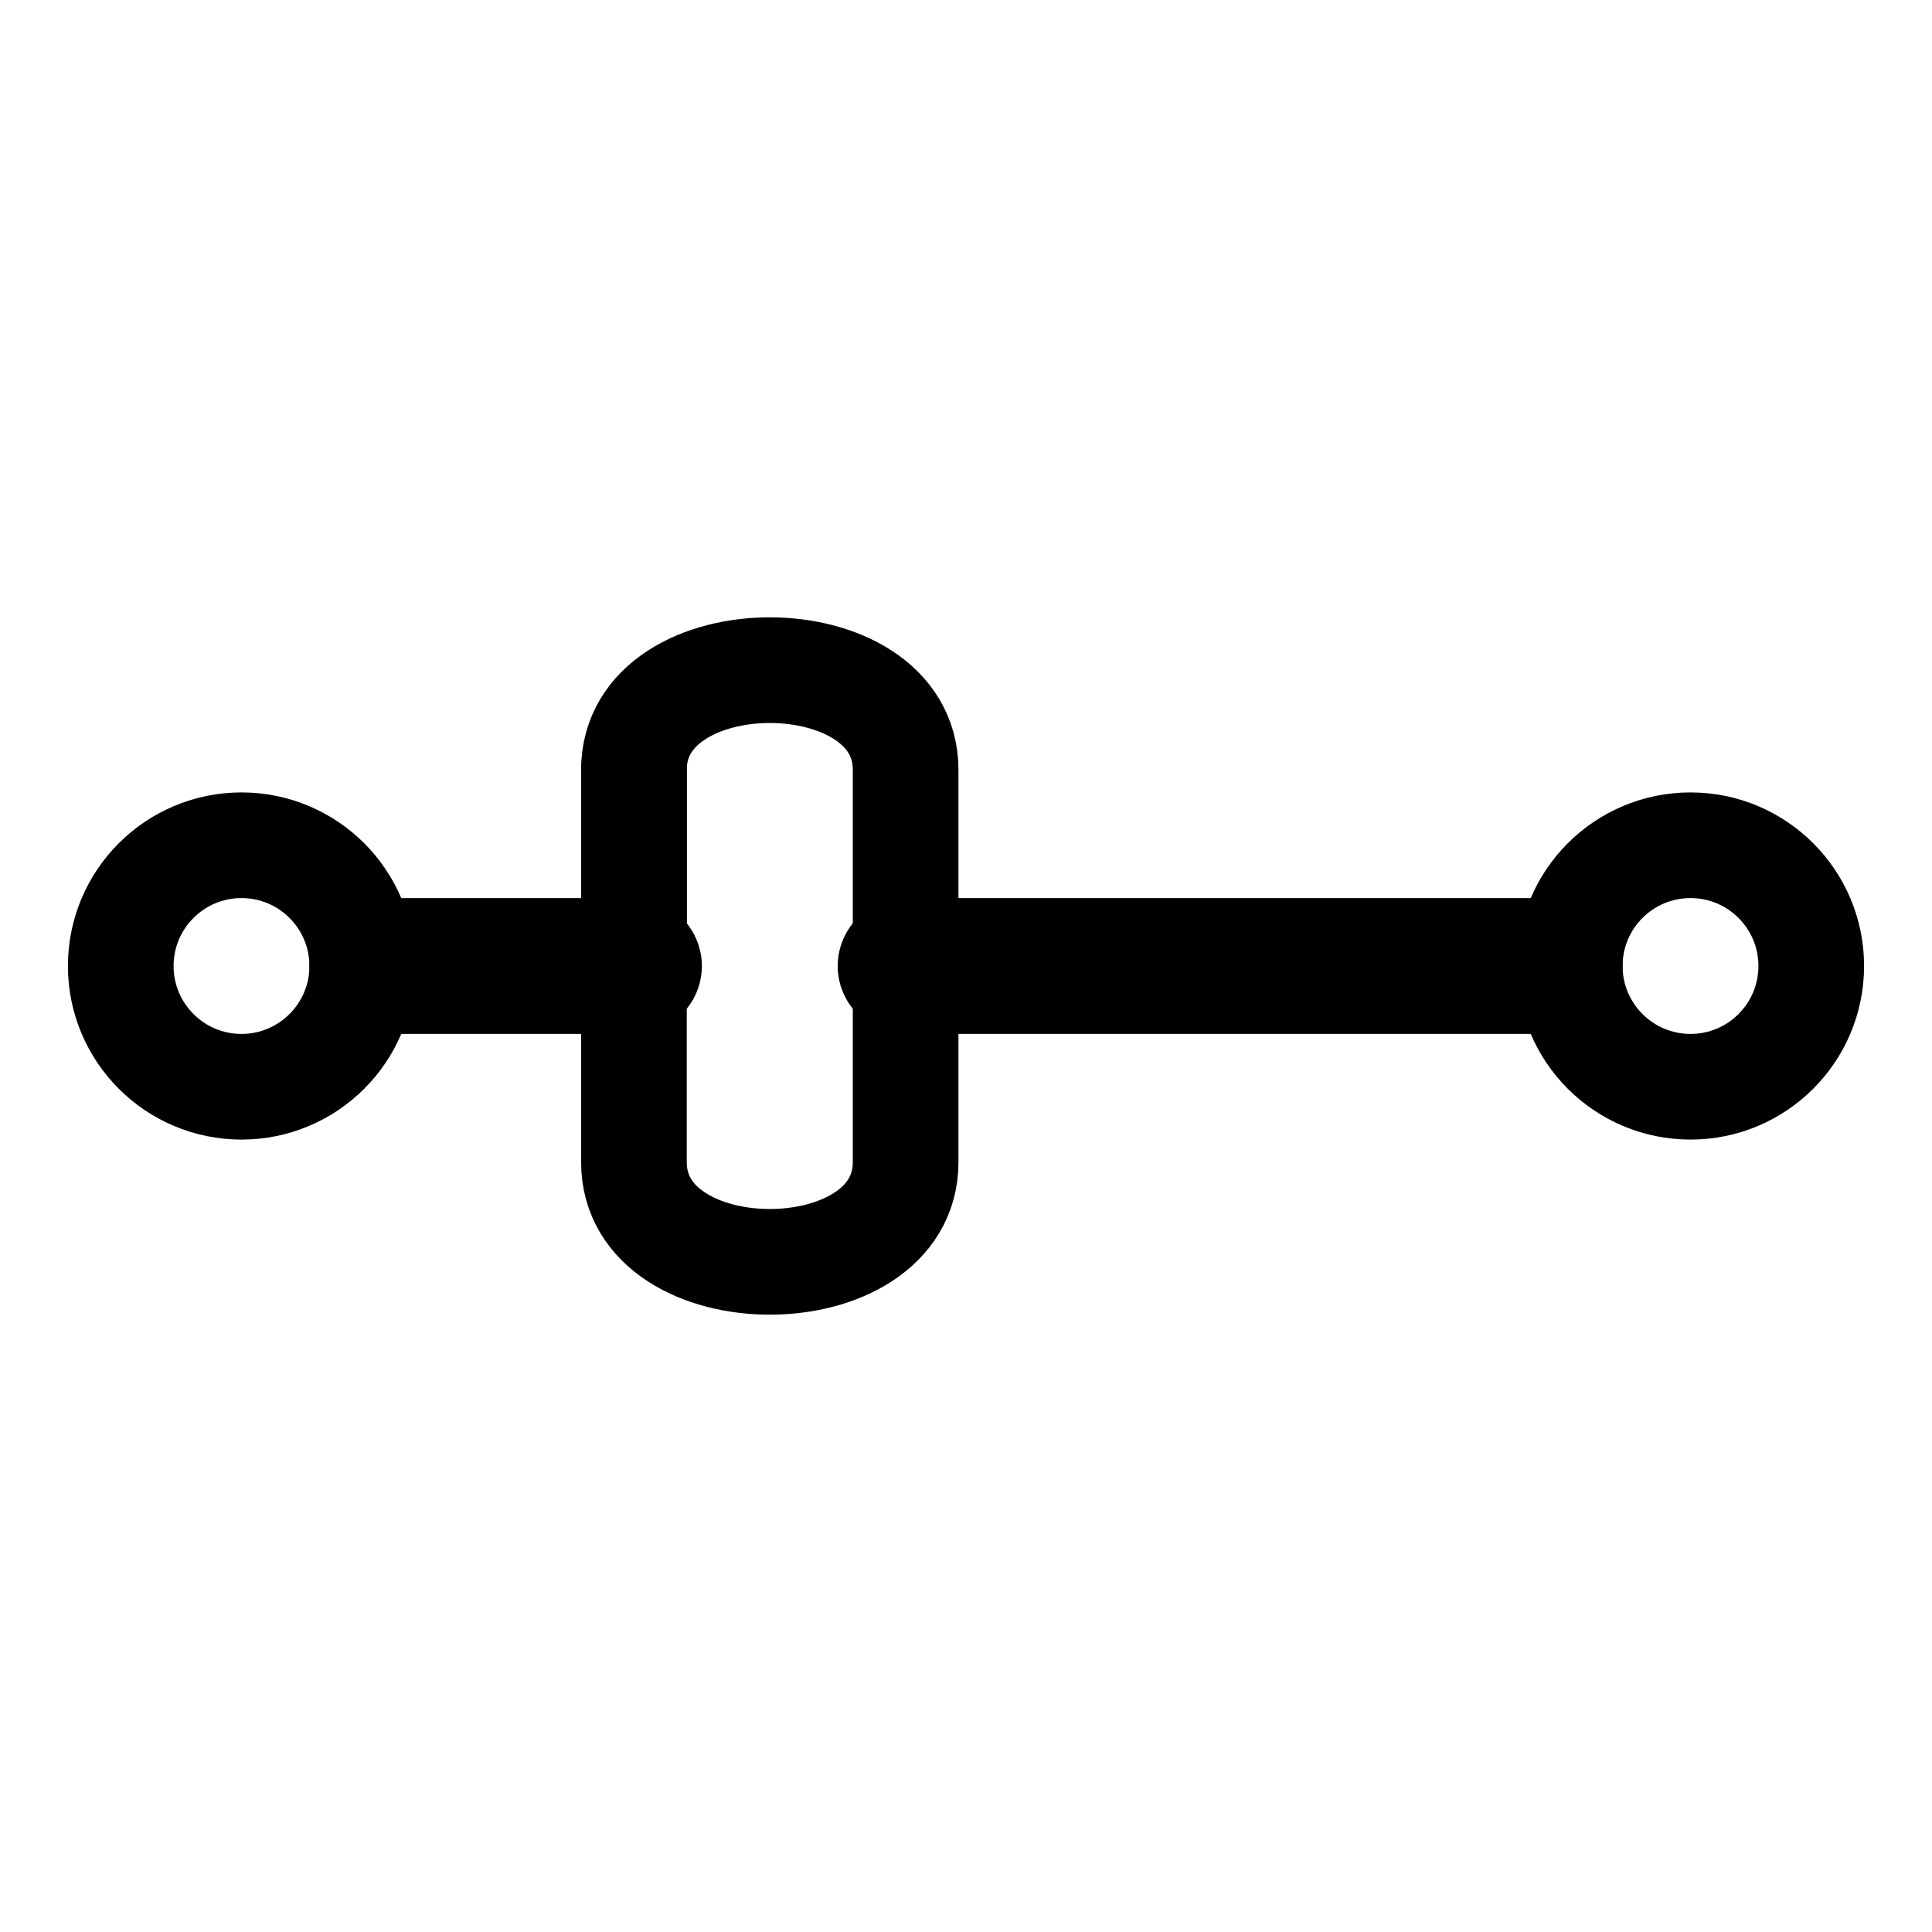
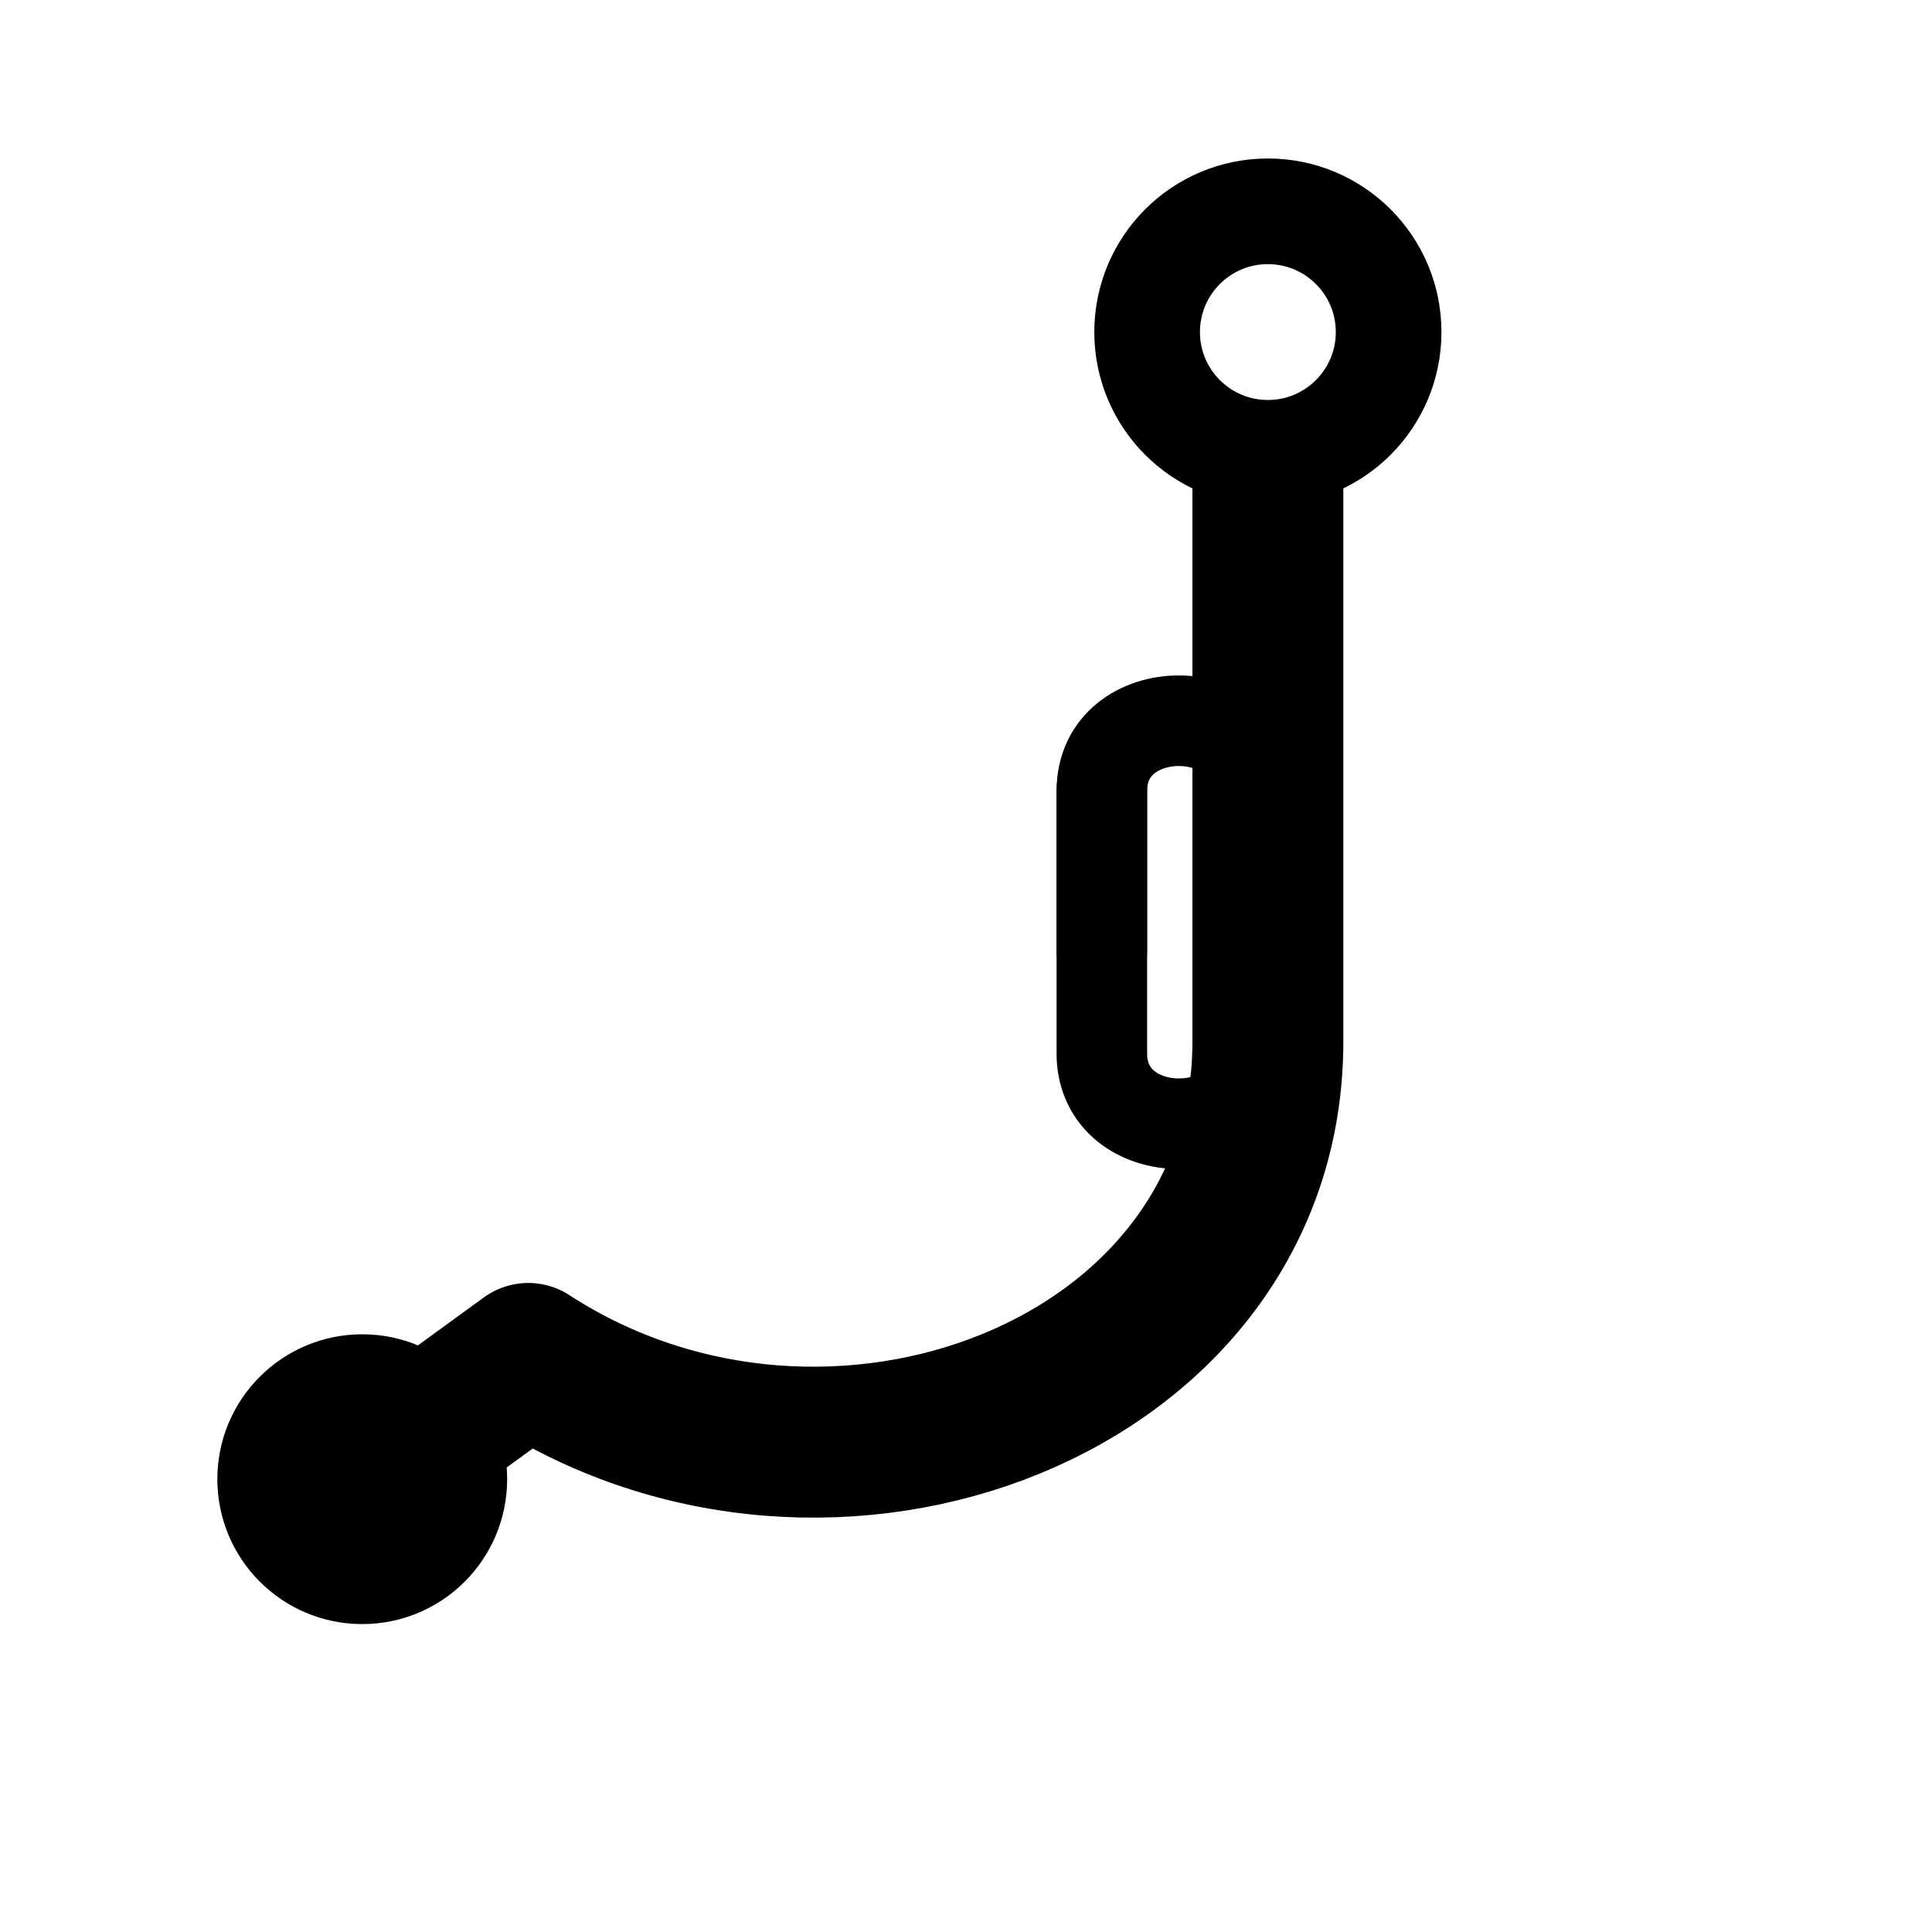
<svg xmlns="http://www.w3.org/2000/svg" viewBox="0 0 32 32" fill="none" aria-hidden="true">
-   <circle cx="4" cy="16" r="2" stroke="currentColor" stroke-width="1.75" />
-   <path d="M6.25 16H10.5" stroke="currentColor" stroke-width="2.25" stroke-linecap="round" />
-   <path d="M10.5 16V12.75c0-2.2 4.5-2.2 4.5 0v6.5c0 2.2-4.5 2.2-4.5 0V16" stroke="currentColor" stroke-width="1.75" stroke-linecap="round" stroke-linejoin="round" />
-   <path d="M10.5 12.75V16" stroke="currentColor" stroke-width="1.75" stroke-linecap="round" />
-   <path d="M15 16h10.75" stroke="currentColor" stroke-width="2.25" stroke-linecap="round" />
-   <circle cx="28" cy="16" r="2" stroke="currentColor" stroke-width="1.75" />
+   <circle cx="21" cy="5.5" r="2" stroke="currentColor" stroke-width="1.75" />
+   <path d="M21 8v9.25c0 5.75-7.25 8.5-12.25 5.25L6 24.5" stroke="currentColor" stroke-width="2.5" stroke-linecap="round" stroke-linejoin="round" />
+   <circle cx="6" cy="24.5" r="1.65" stroke="currentColor" stroke-width="1.5" />
+   <path d="M18.25 15.75V13.1c0-1.55 2.55-1.55 2.55 0v4.35c0 1.55-2.55 1.55-2.55 0v-1.7" stroke="currentColor" stroke-width="1.5" stroke-linecap="round" stroke-linejoin="round" />
+   <path d="M18.25 13.1V15.75" stroke="currentColor" stroke-width="1.5" stroke-linecap="round" />
</svg>
